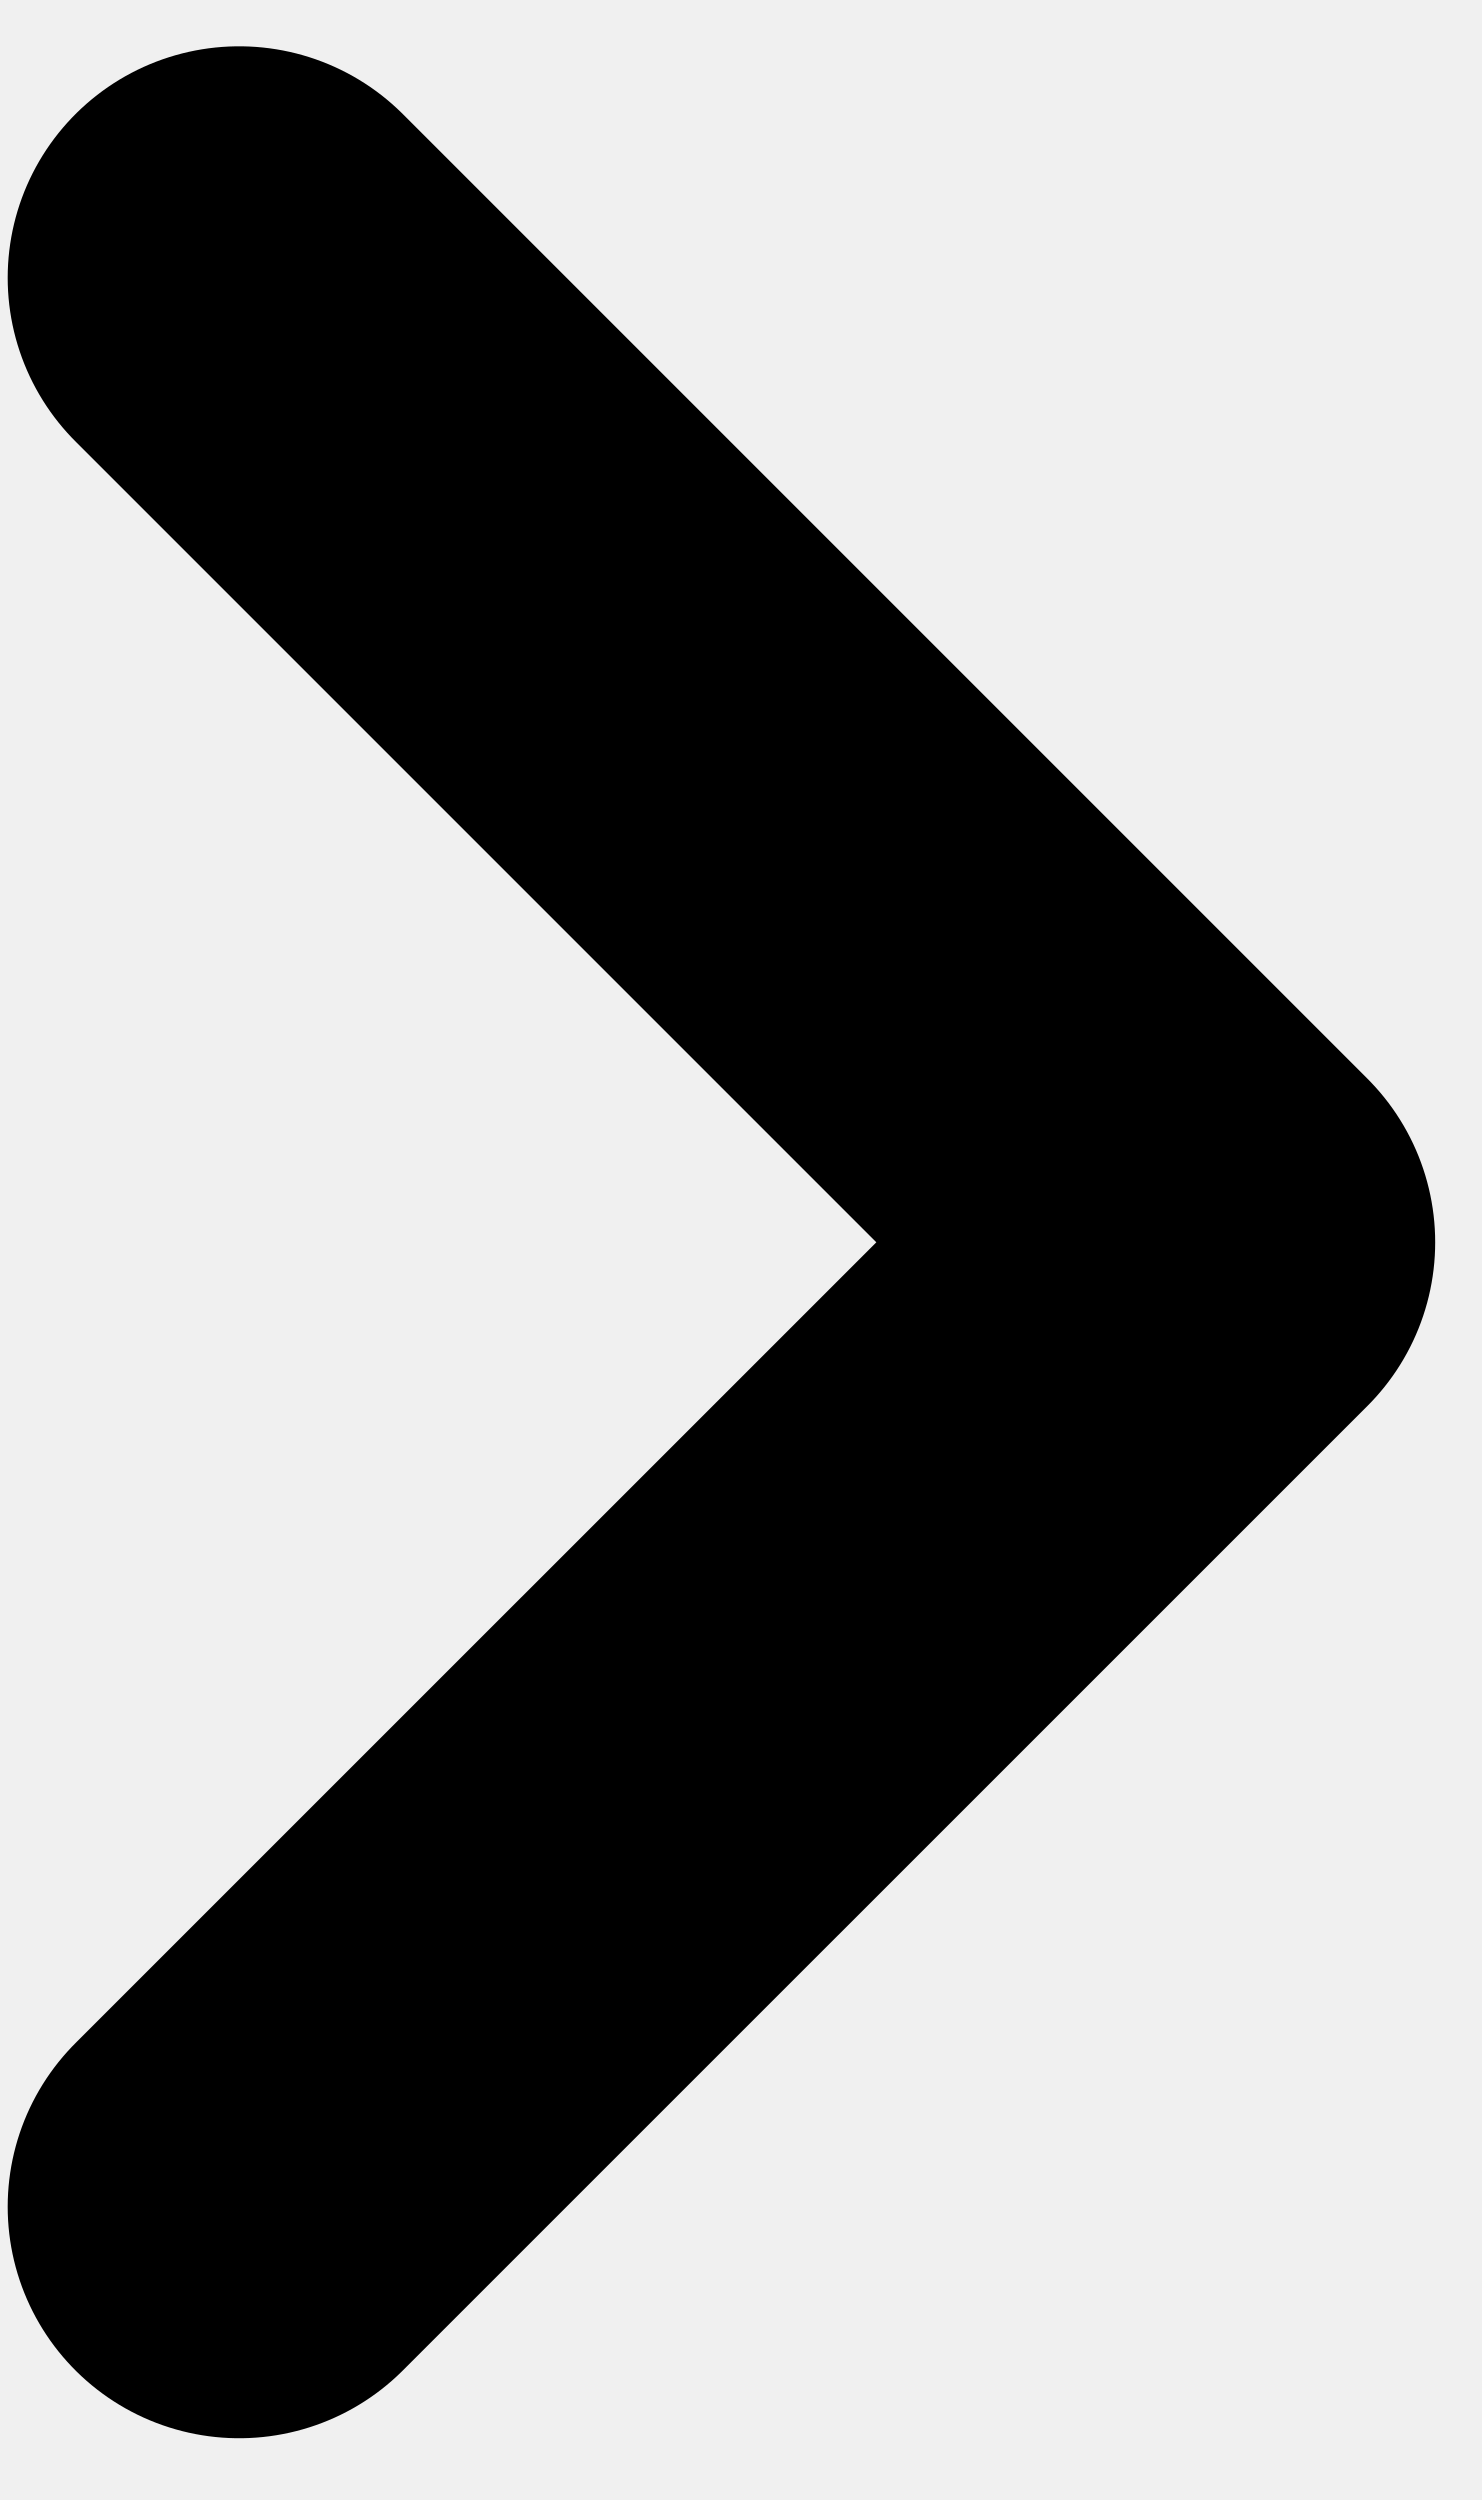
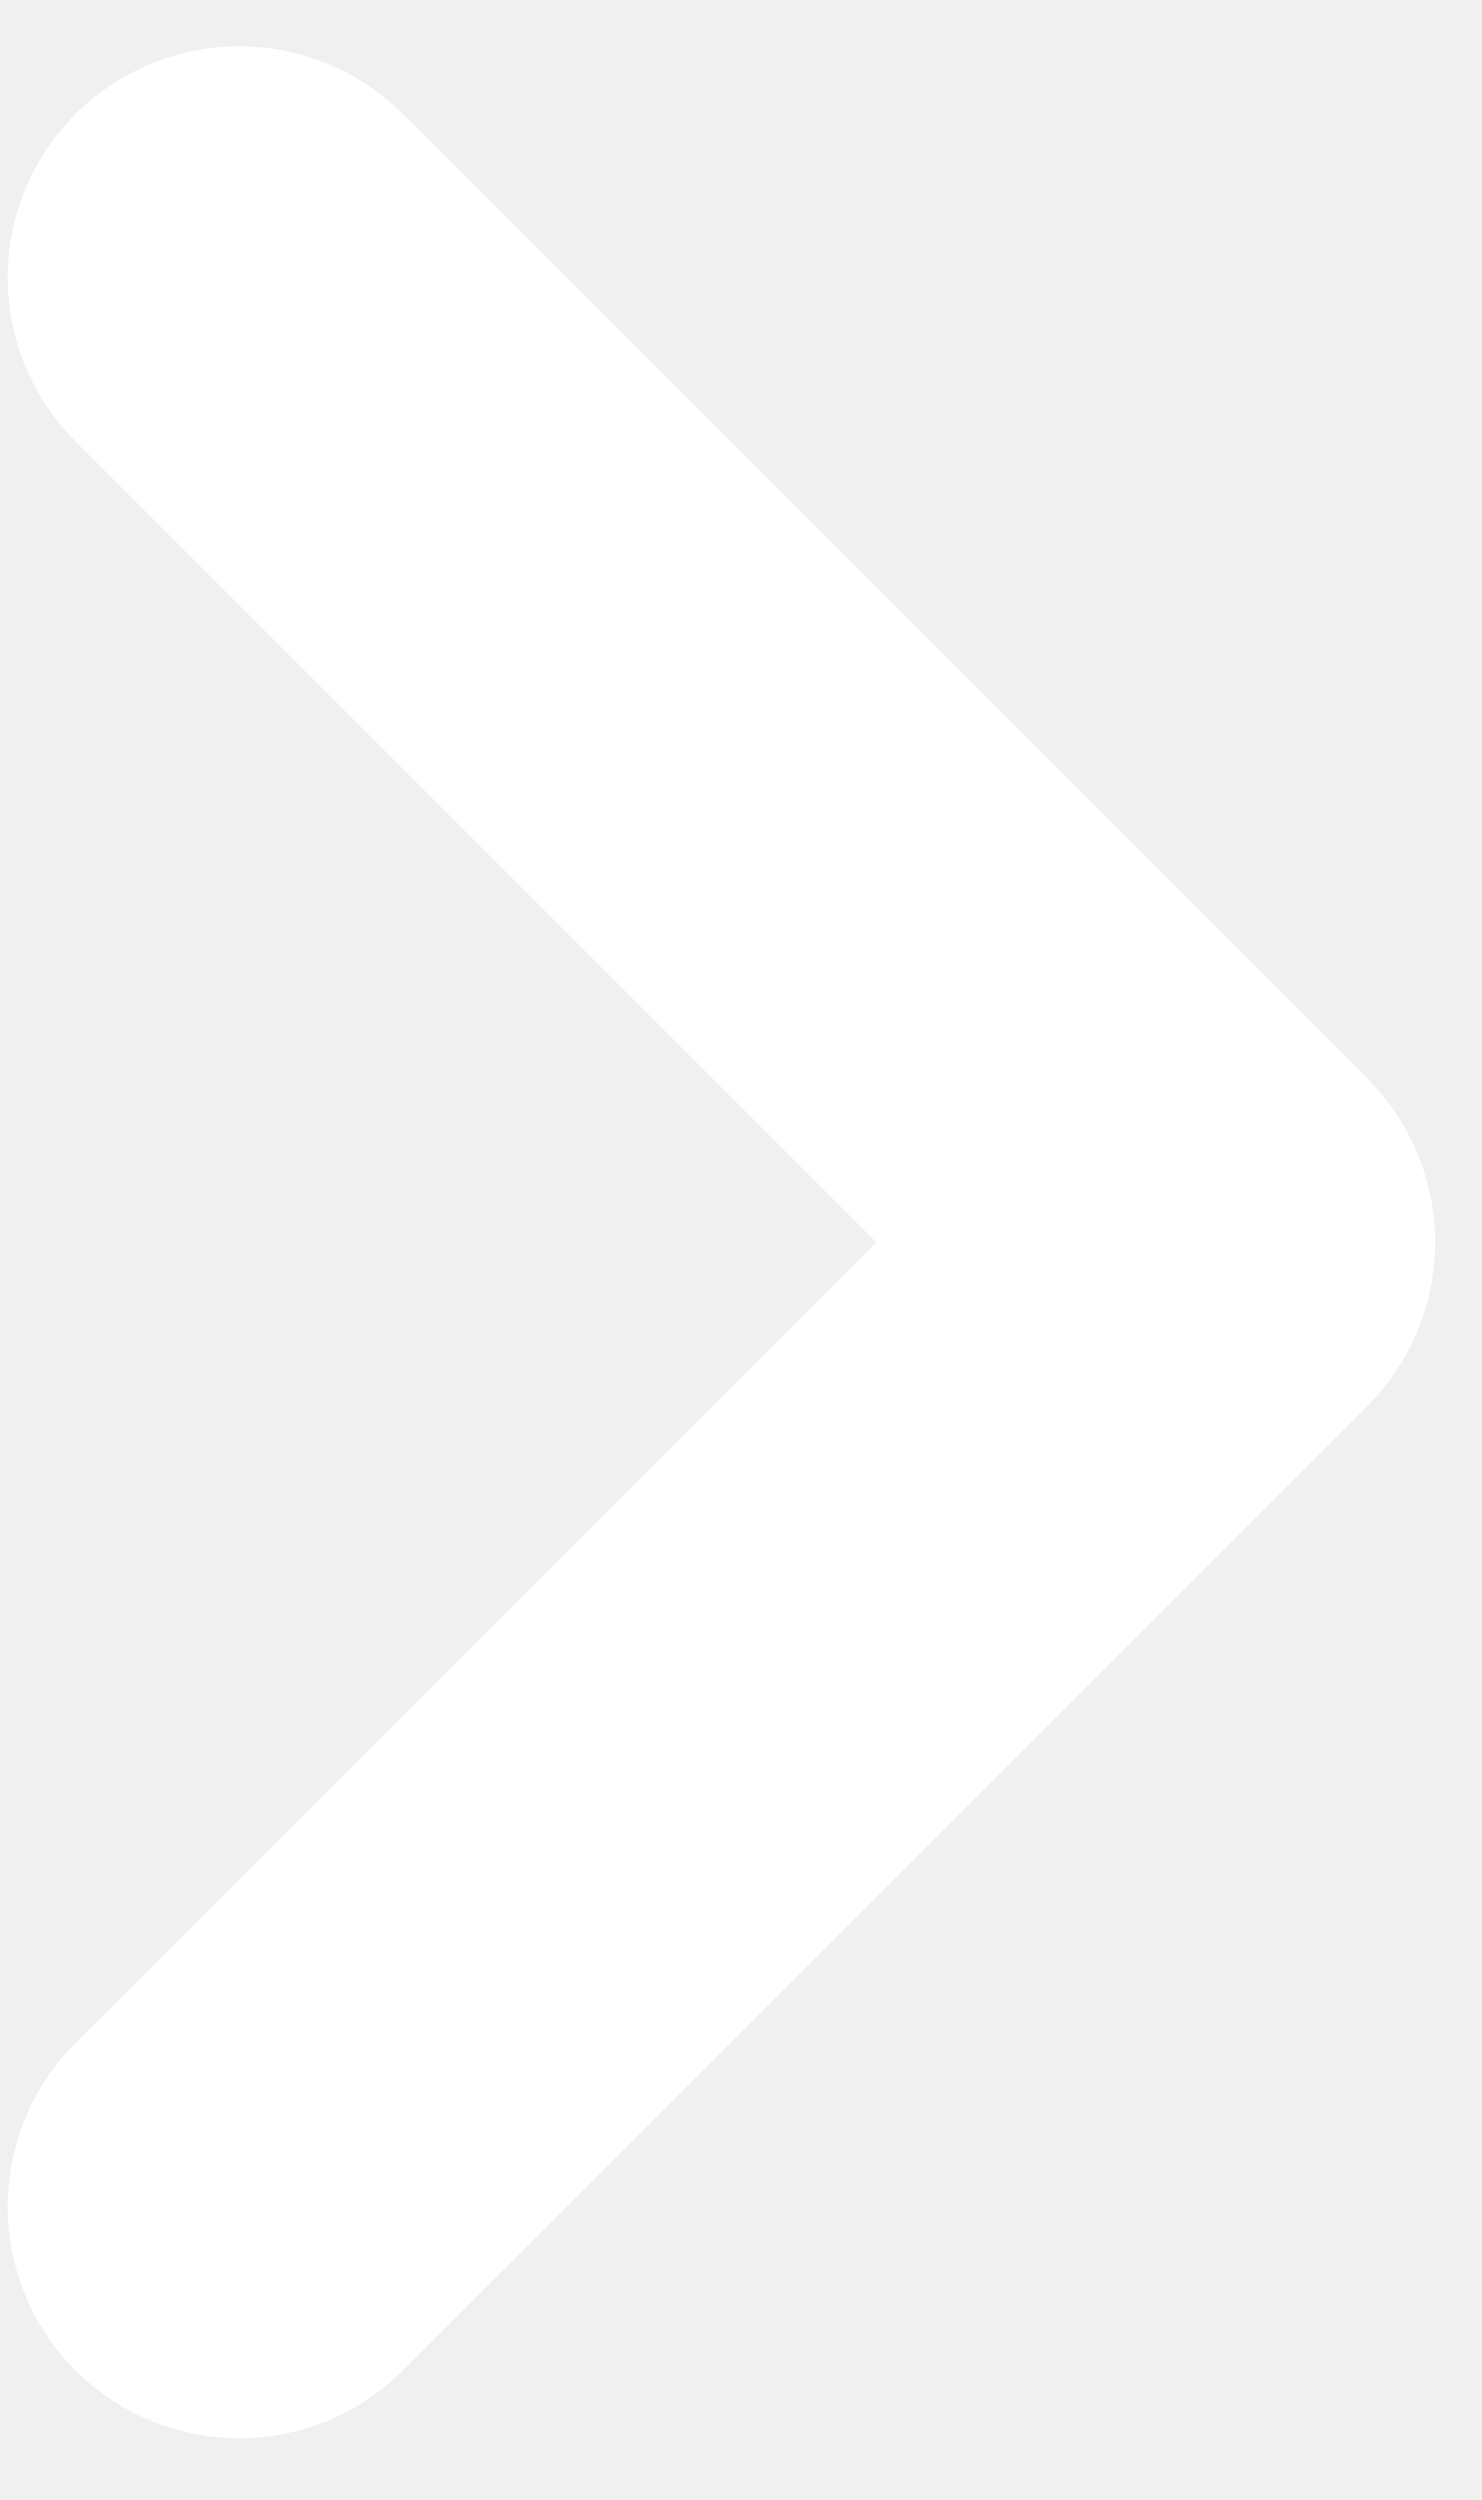
<svg xmlns="http://www.w3.org/2000/svg" width="16" height="27" viewBox="0 0 16 27" fill="none">
-   <path d="M2.583 3L13 13.417L2.583 23.833" stroke="black" stroke-width="5" stroke-linecap="round" stroke-linejoin="round" />
+   <path d="M2.583 3L13 13.417L2.583 23.833" stroke="white" stroke-width="5" stroke-linecap="round" stroke-linejoin="round" />
</svg>
